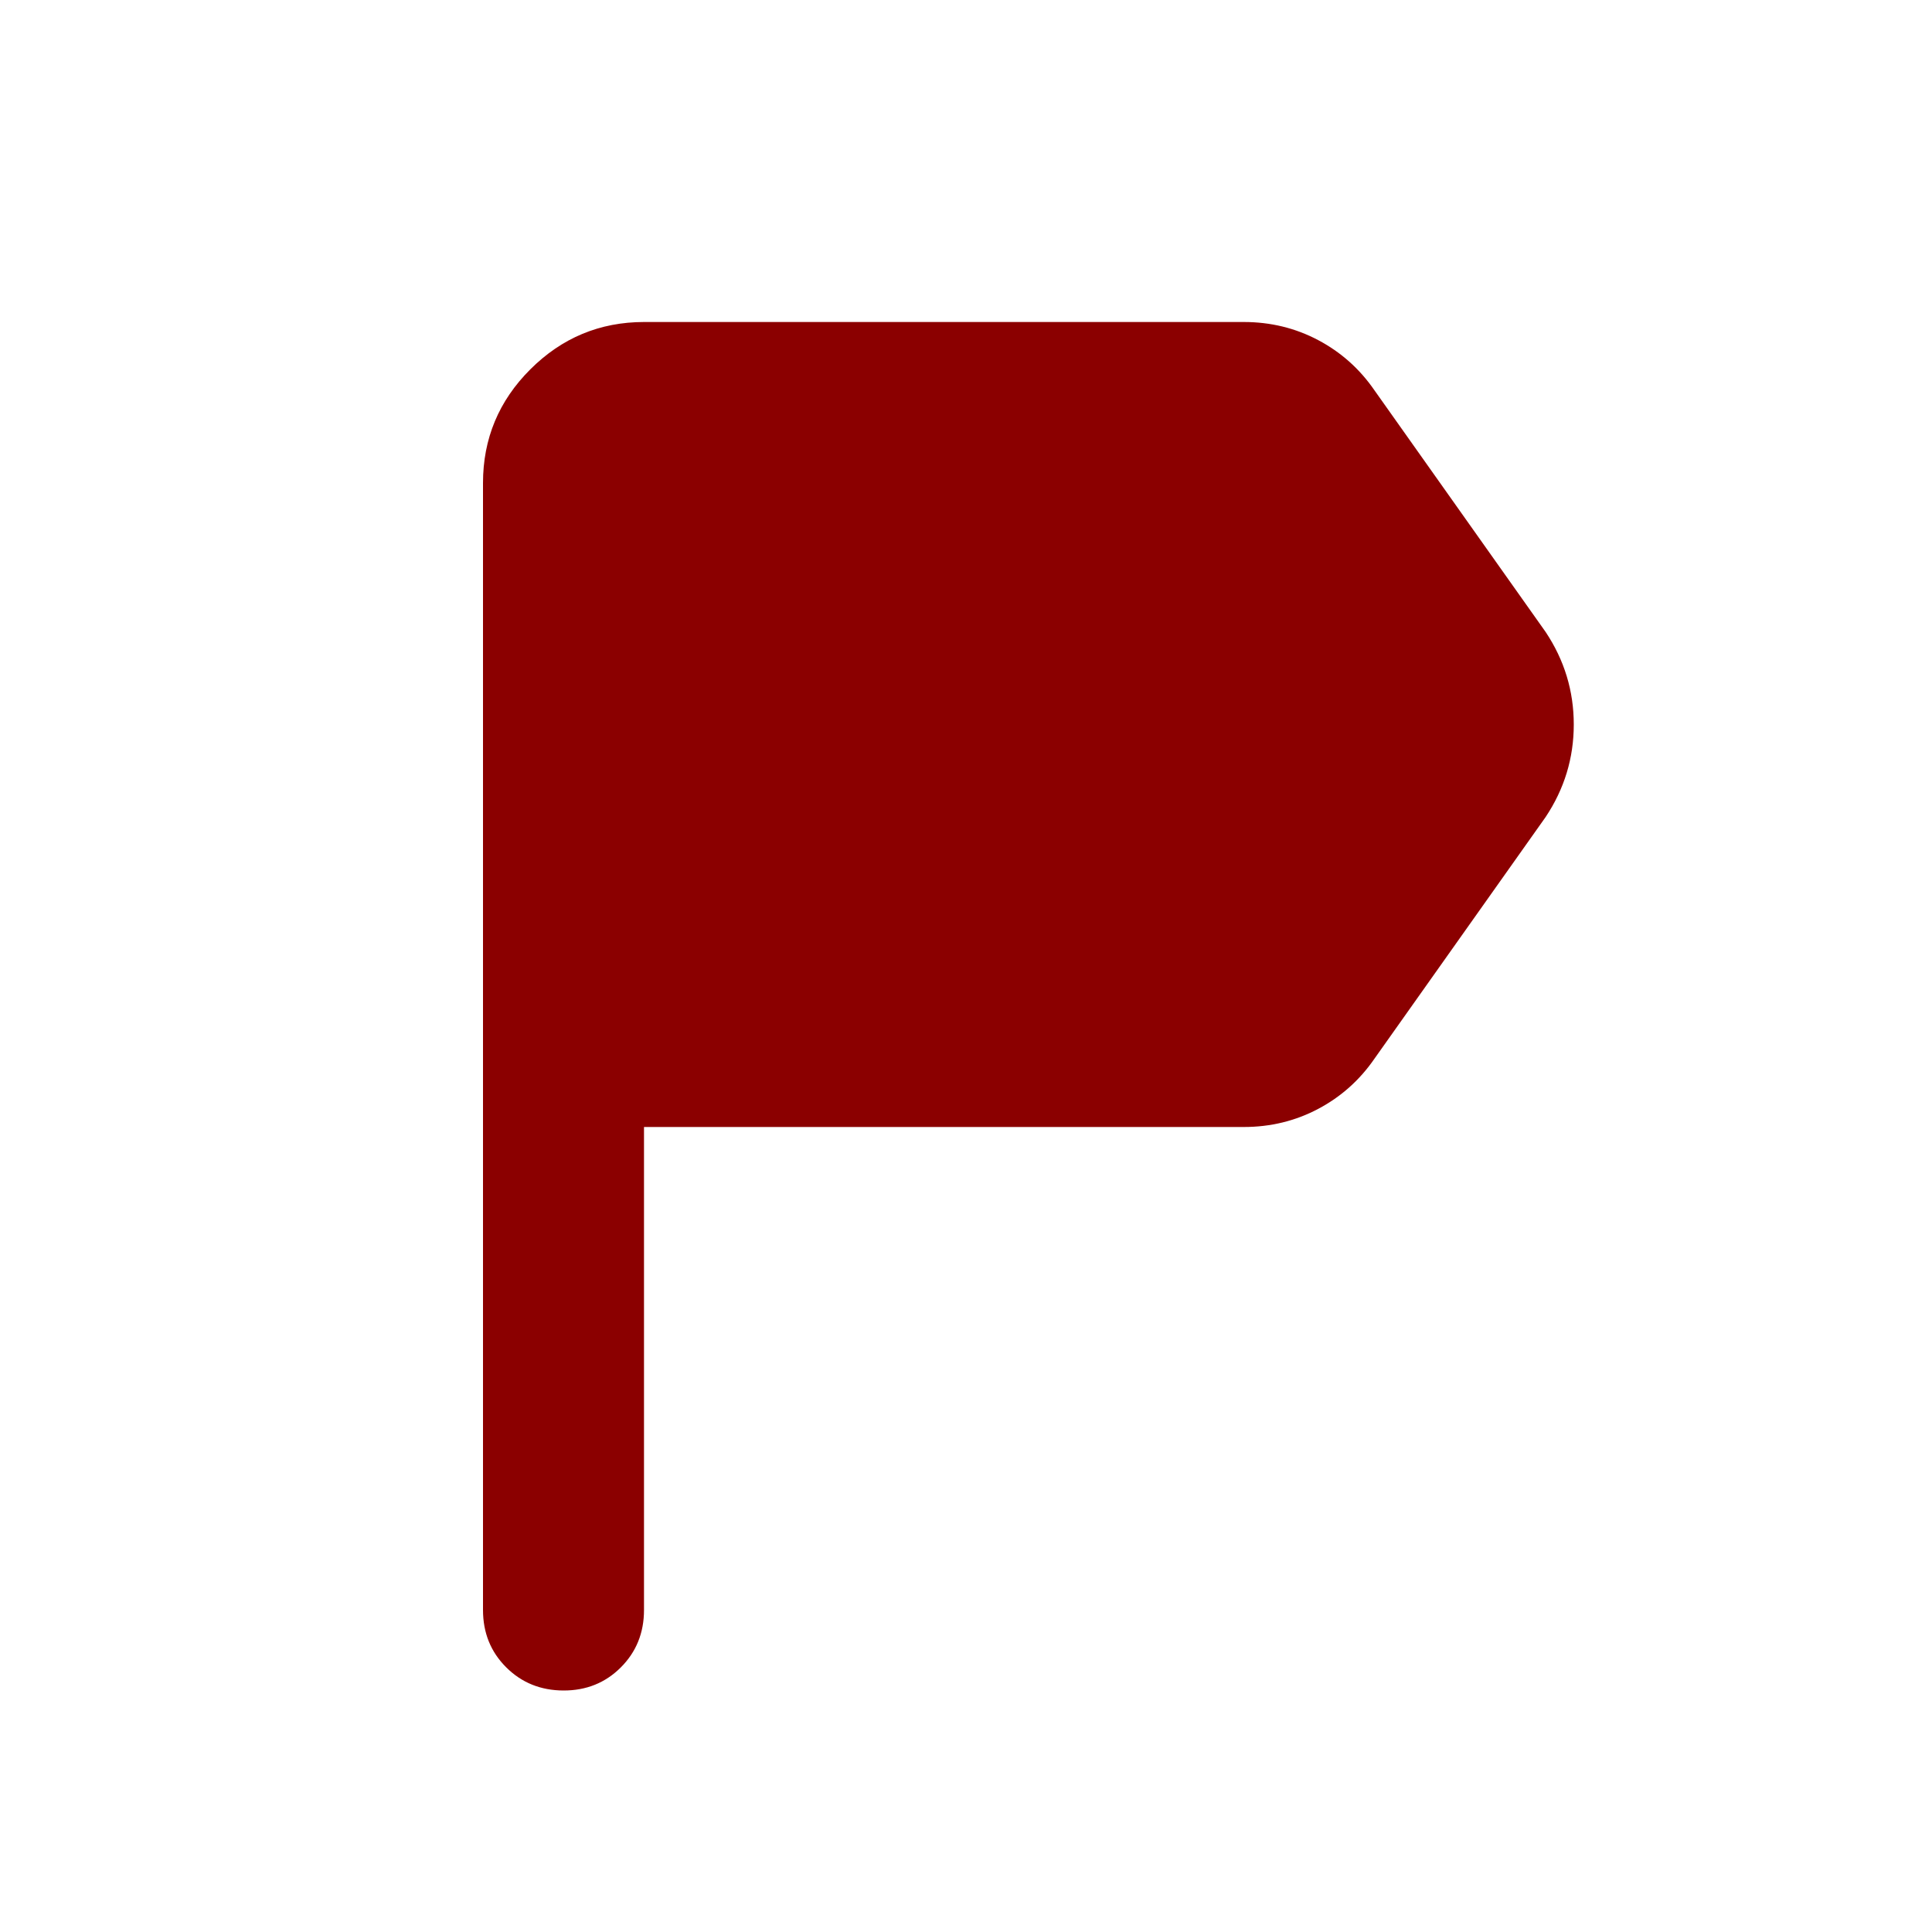
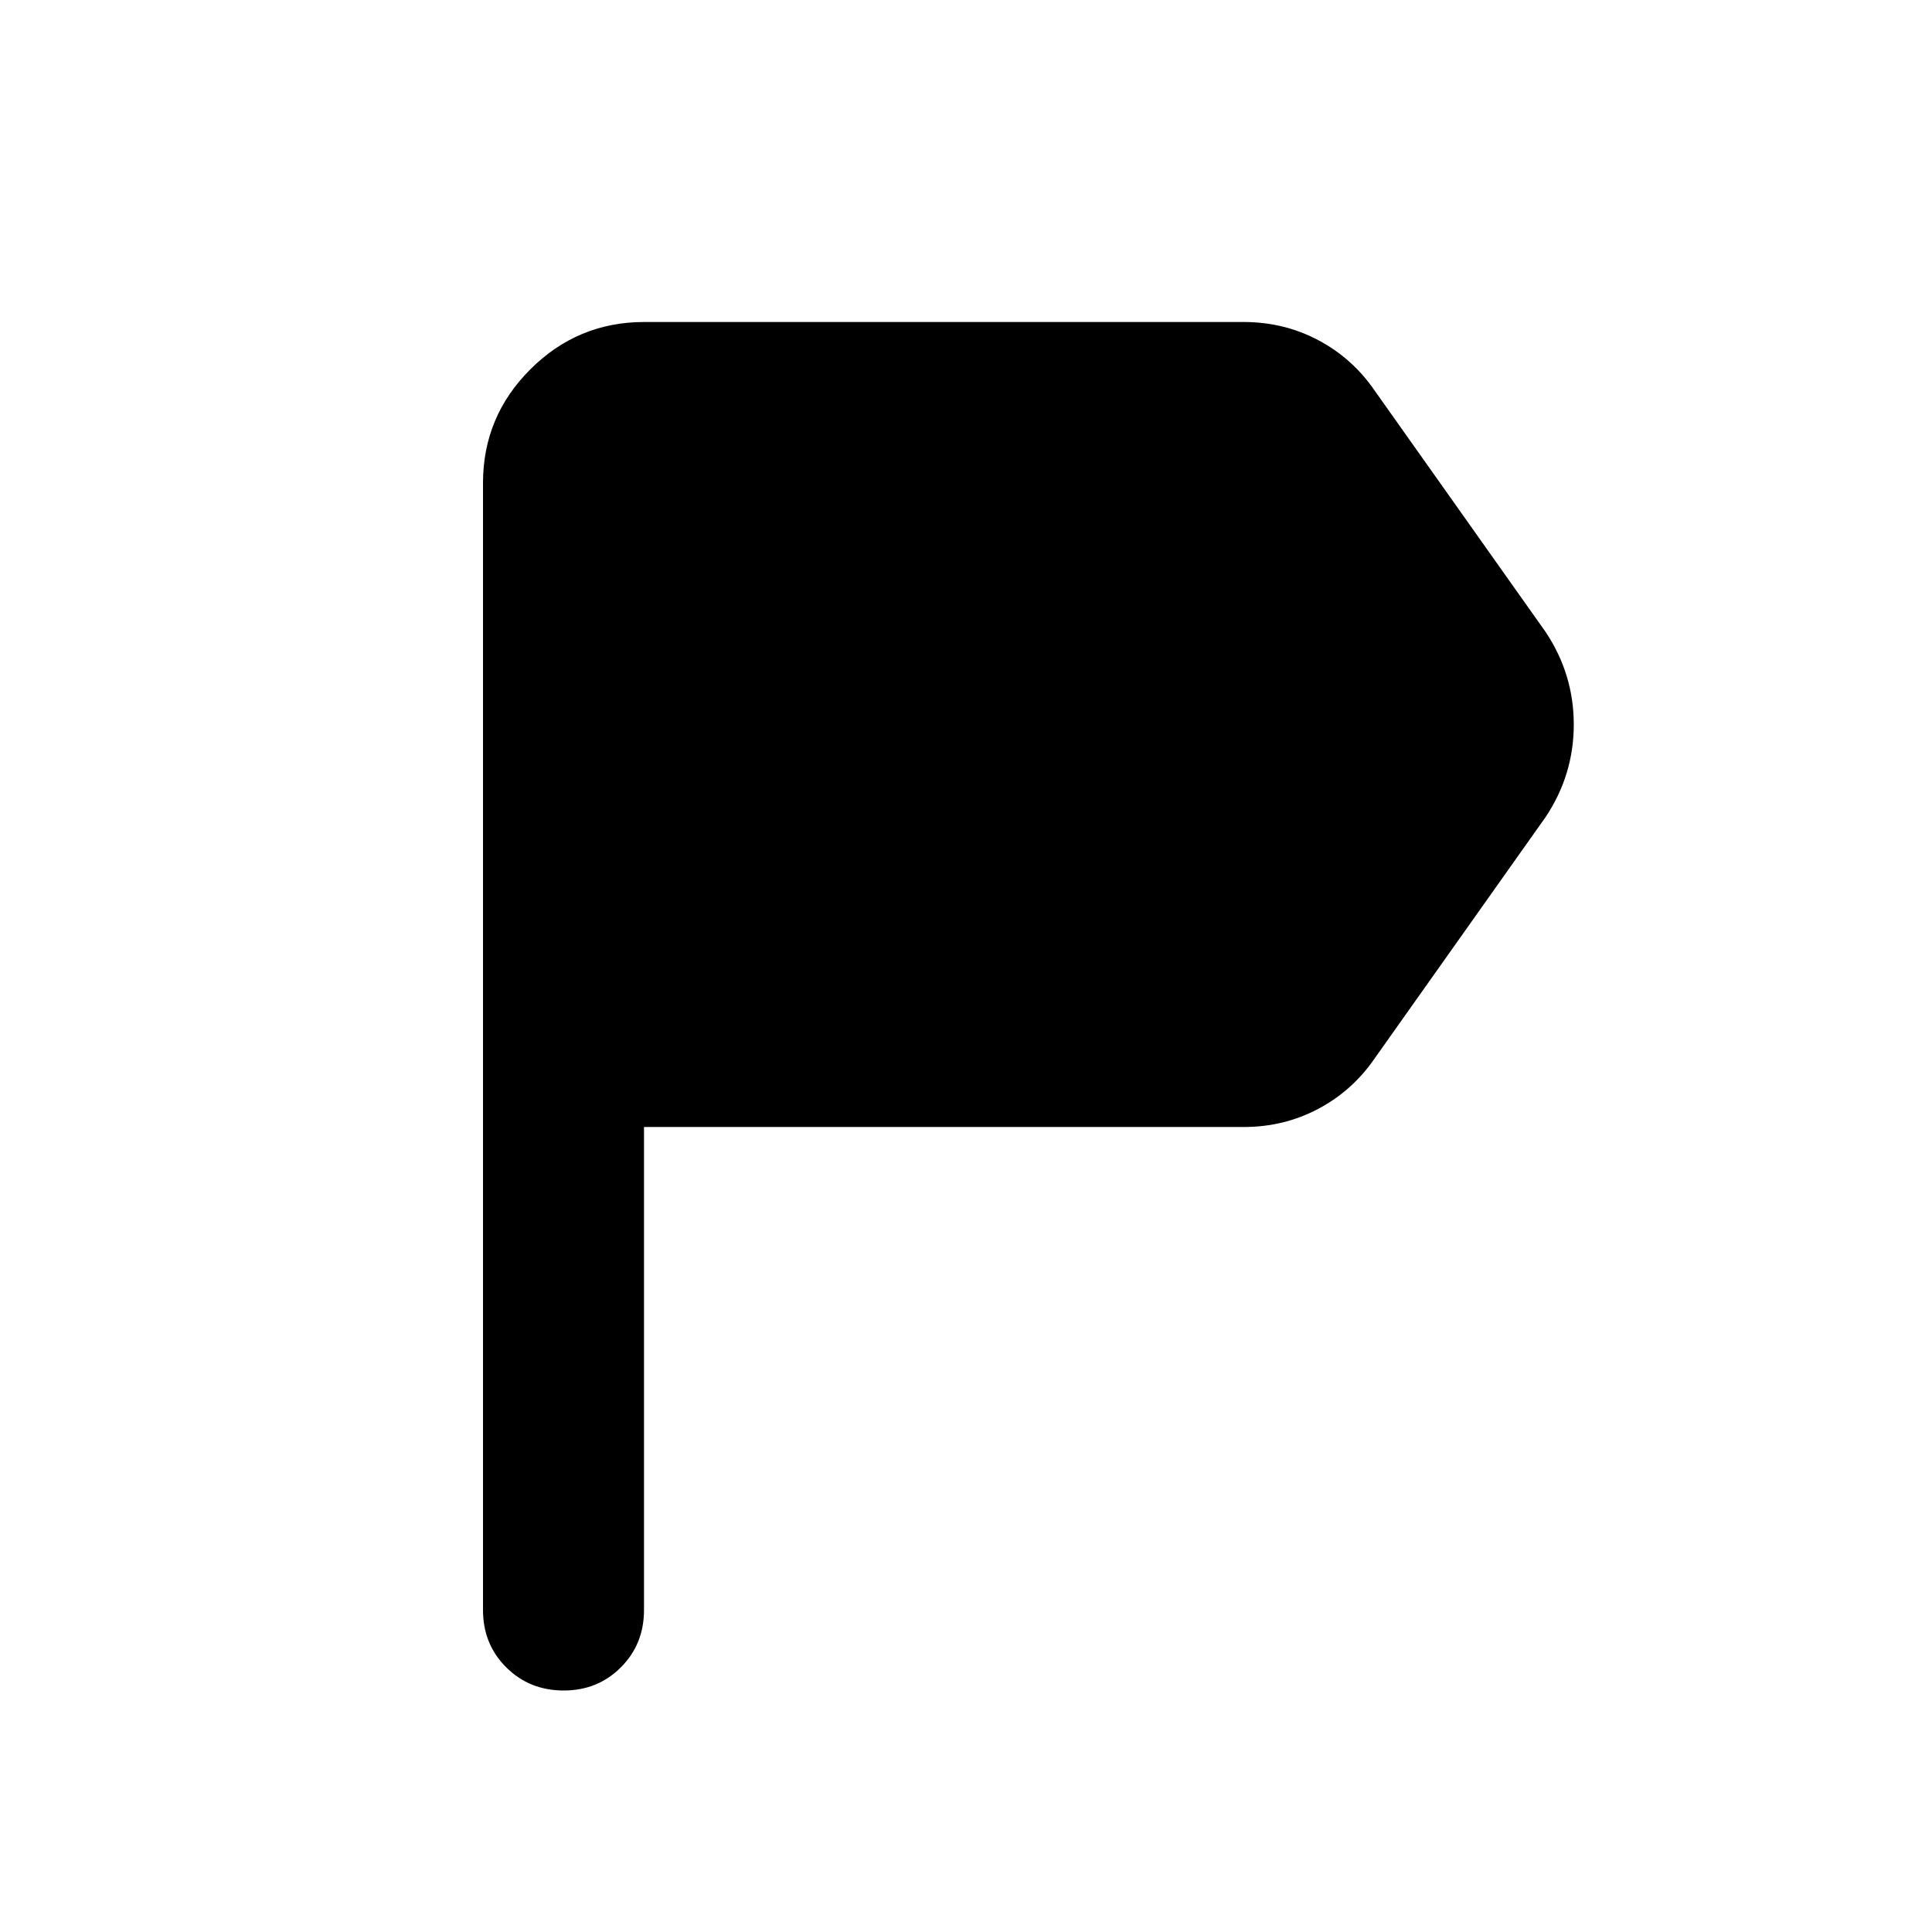
<svg xmlns="http://www.w3.org/2000/svg" width="32" height="32" viewBox="0 0 24 24">
-   <path fill="darkred" d="M6 20V6q0-.825.588-1.412T8 4h7.45q.5 0 .925.225t.7.625l2.125 3q.35.525.35 1.15t-.35 1.15l-2.125 3q-.275.4-.7.625T15.45 14H8v6q0 .425-.288.713T7 21t-.712-.288T6 20" />
+   <path fill="currentColor" d="M6 20V6q0-.825.588-1.412T8 4h7.45q.5 0 .925.225t.7.625l2.125 3q.35.525.35 1.15t-.35 1.15l-2.125 3q-.275.4-.7.625T15.45 14H8v6q0 .425-.288.713T7 21t-.712-.288T6 20" />
</svg>
